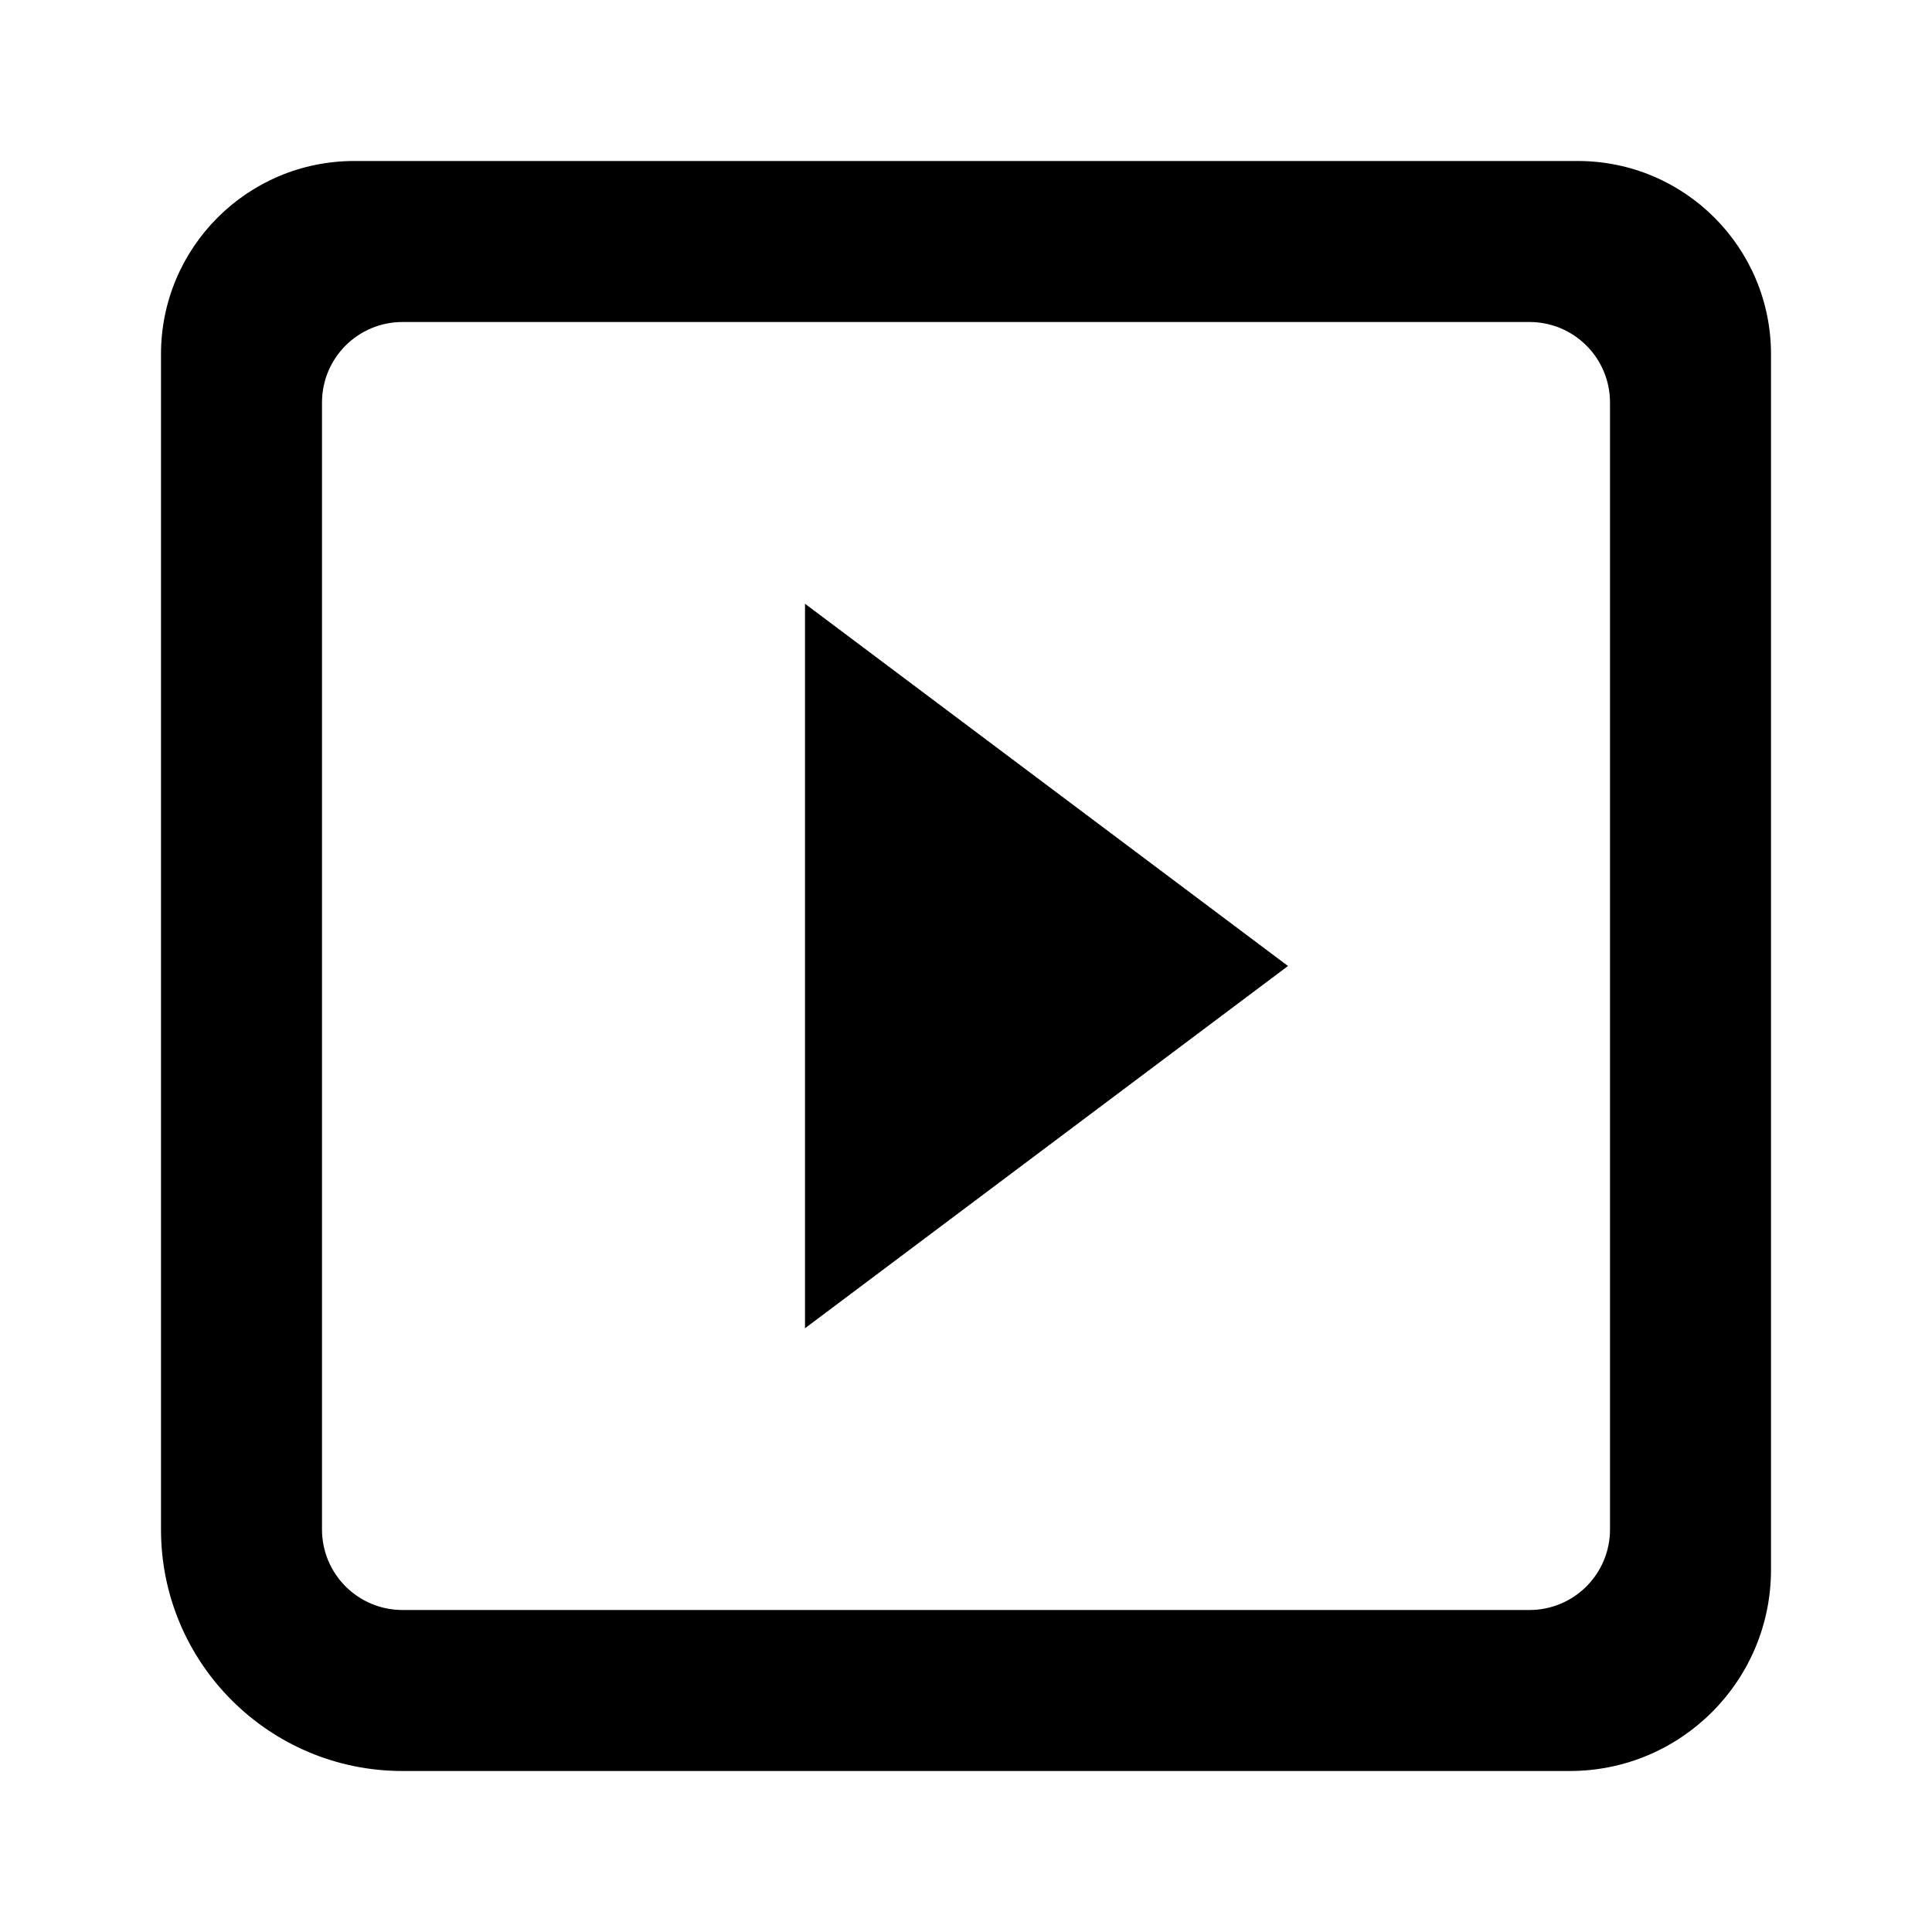
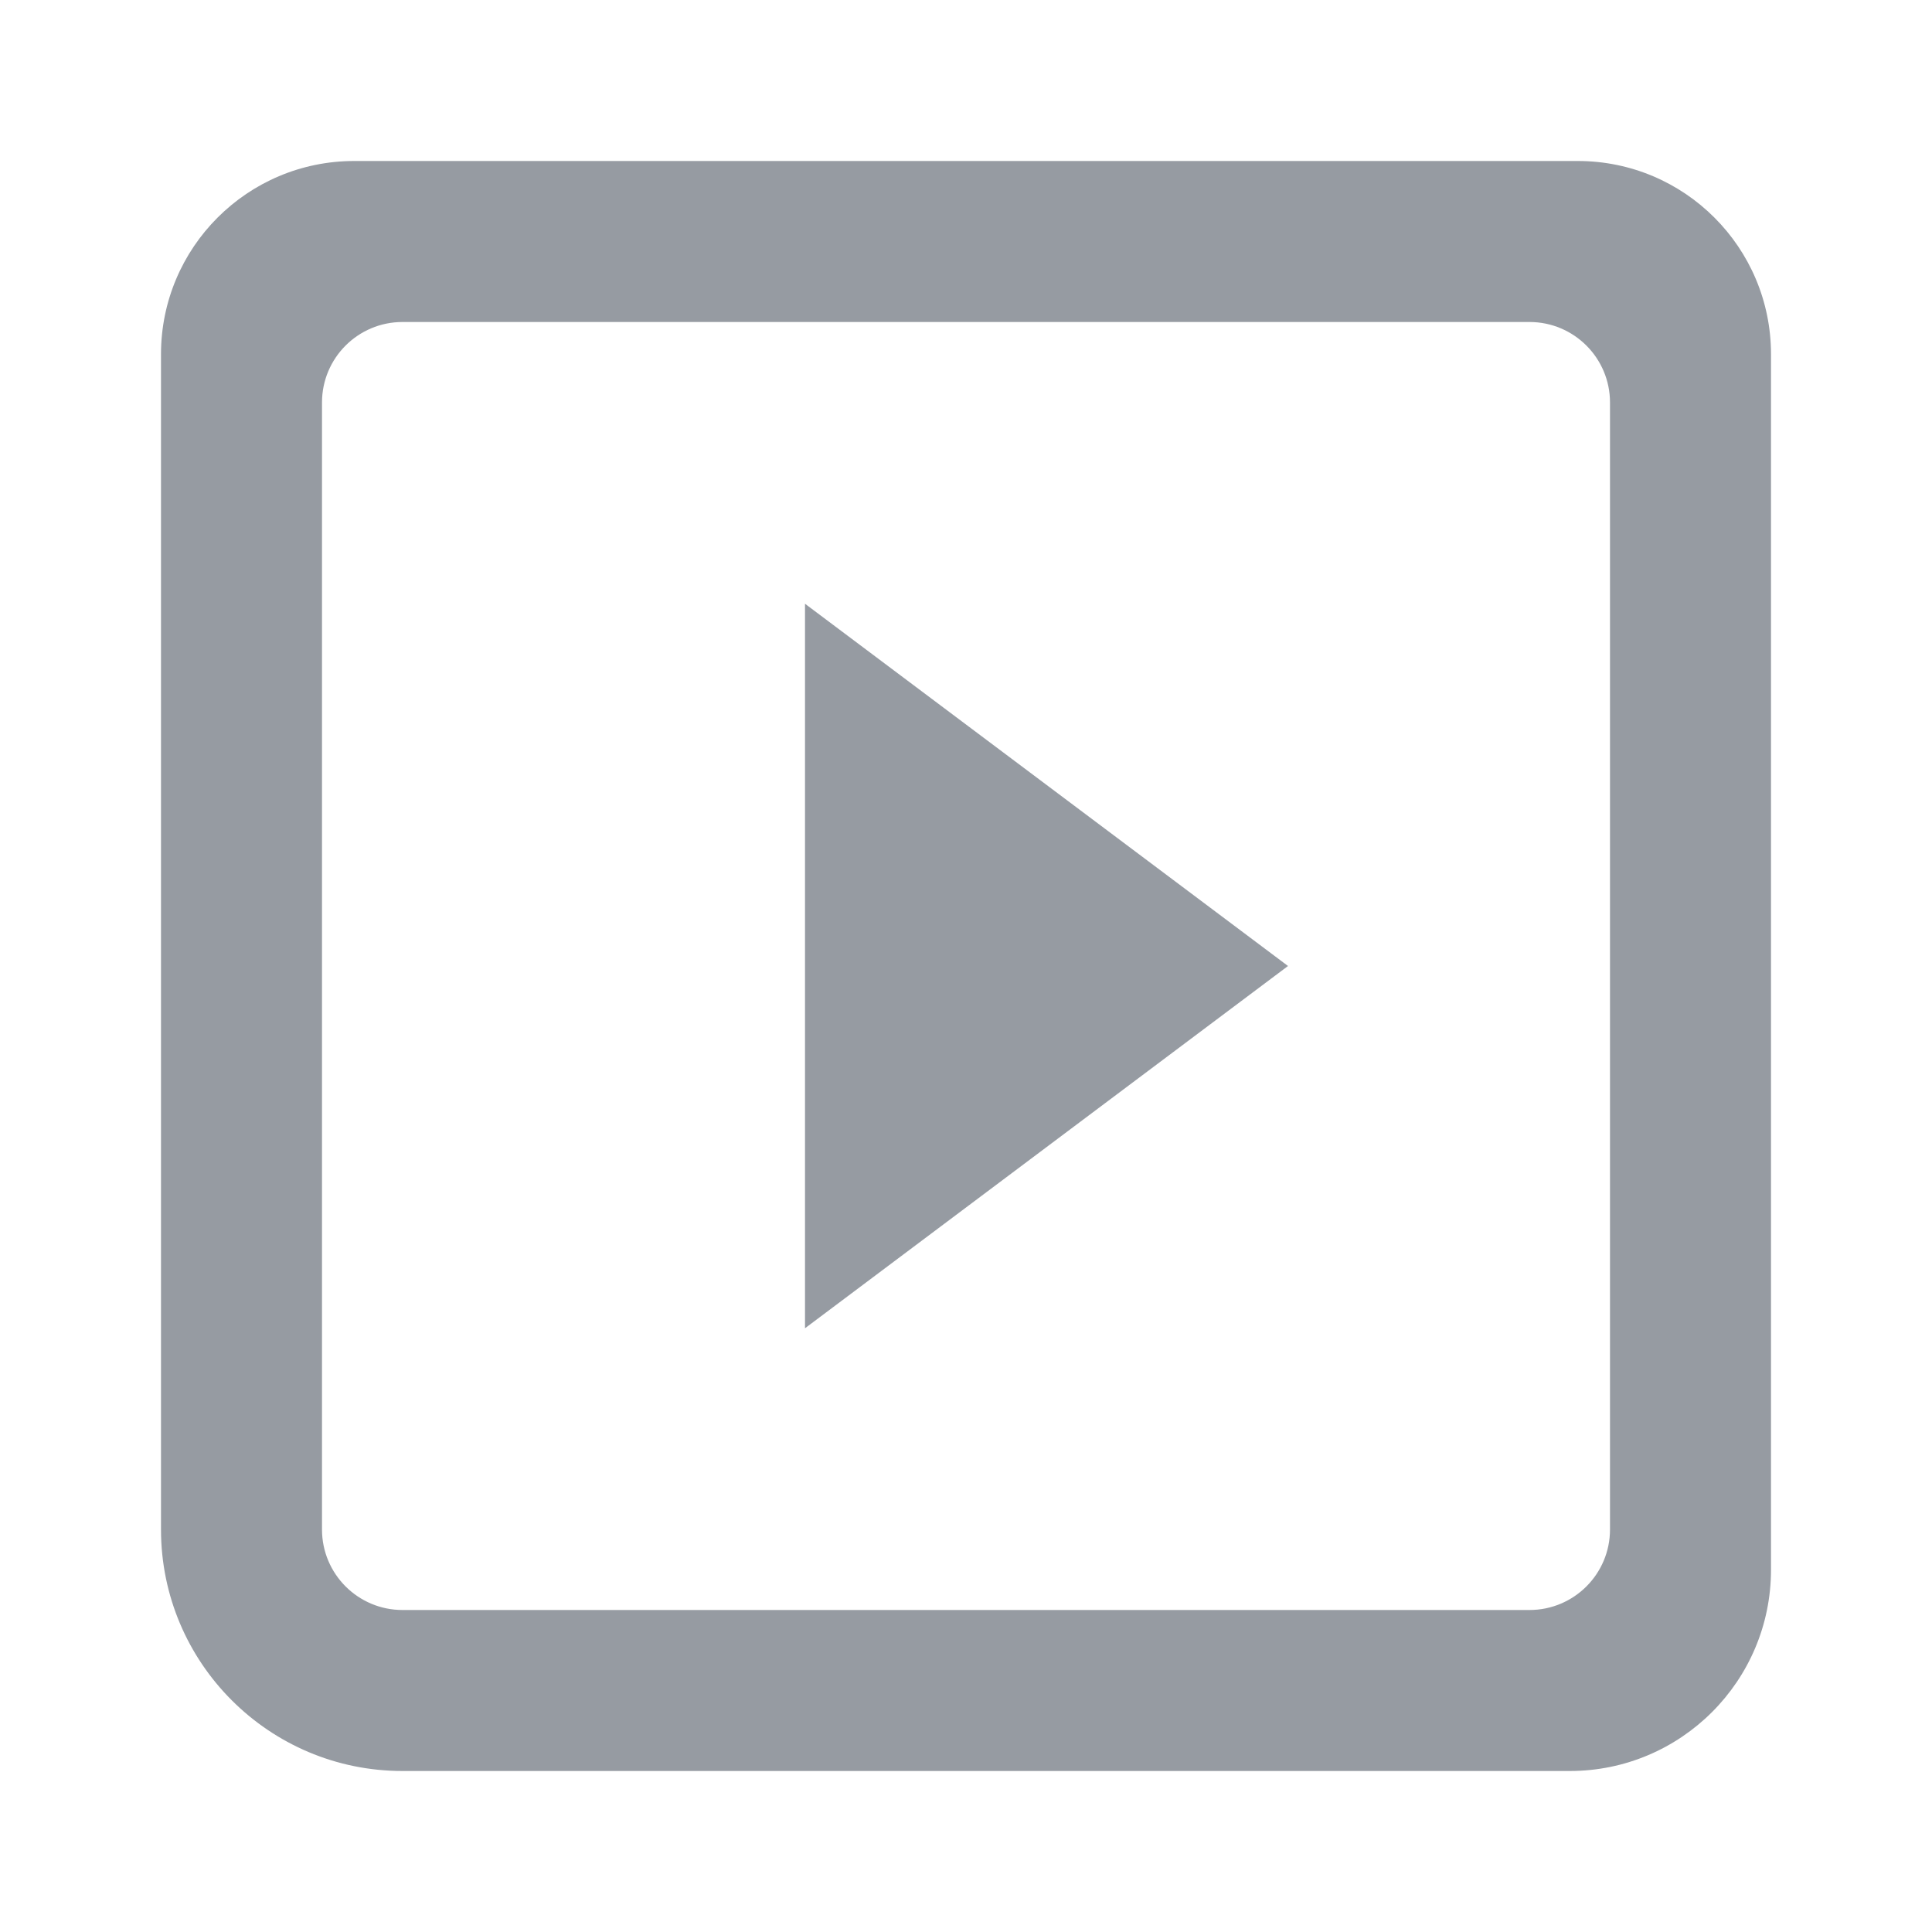
- <svg xmlns="http://www.w3.org/2000/svg" focusable="false" viewBox="0 0 24 24">
+ <svg xmlns="http://www.w3.org/2000/svg" fill="hsl(213, 6%, 61%)" focusable="false" viewBox="0 0 24 24">
  <path d="M10 16.5l6-4.5-6-4.5v9zM5 20h14a1 1 0 0 0 1-1V5a1 1 0 0 0-1-1H5a1 1 0 0 0-1 1v14a1 1 0 0 0 1 1zm14.5 2H5a3 3 0 0 1-3-3V4.4A2.4 2.4 0 0 1 4.4 2h15.2A2.4 2.4 0 0 1 22 4.4v15.1a2.5 2.5 0 0 1-2.5 2.5" />
</svg>
